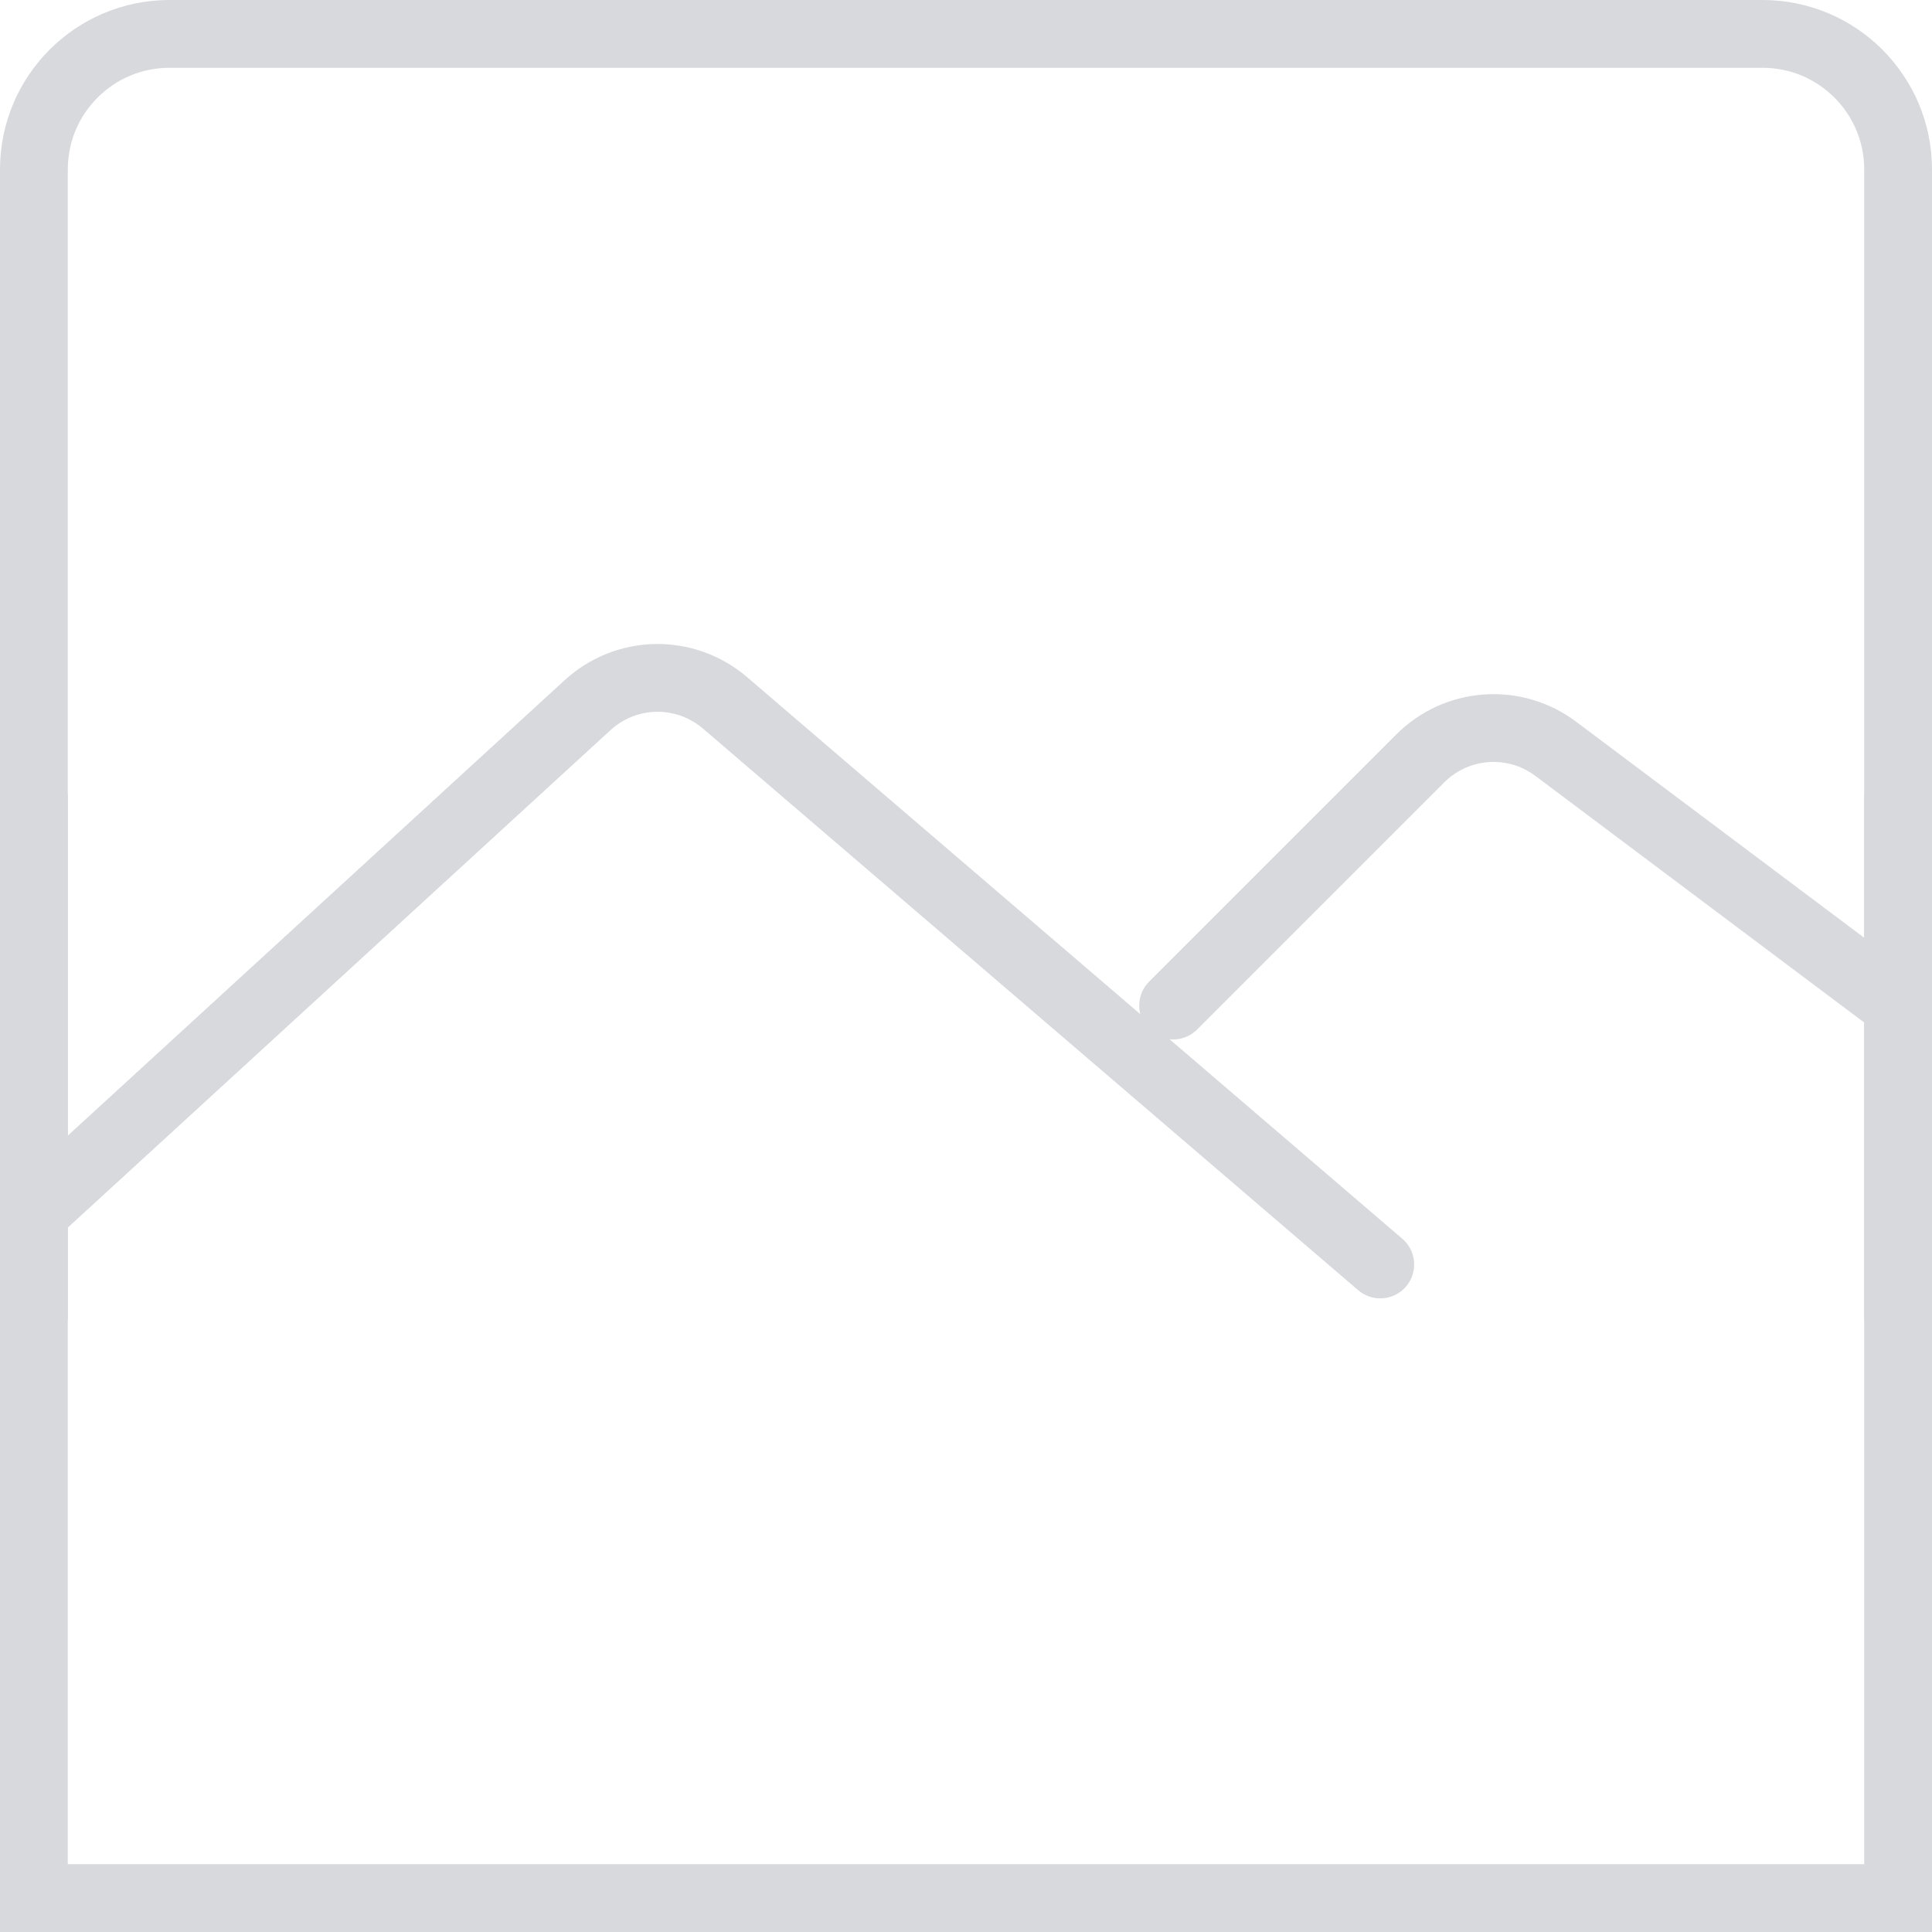
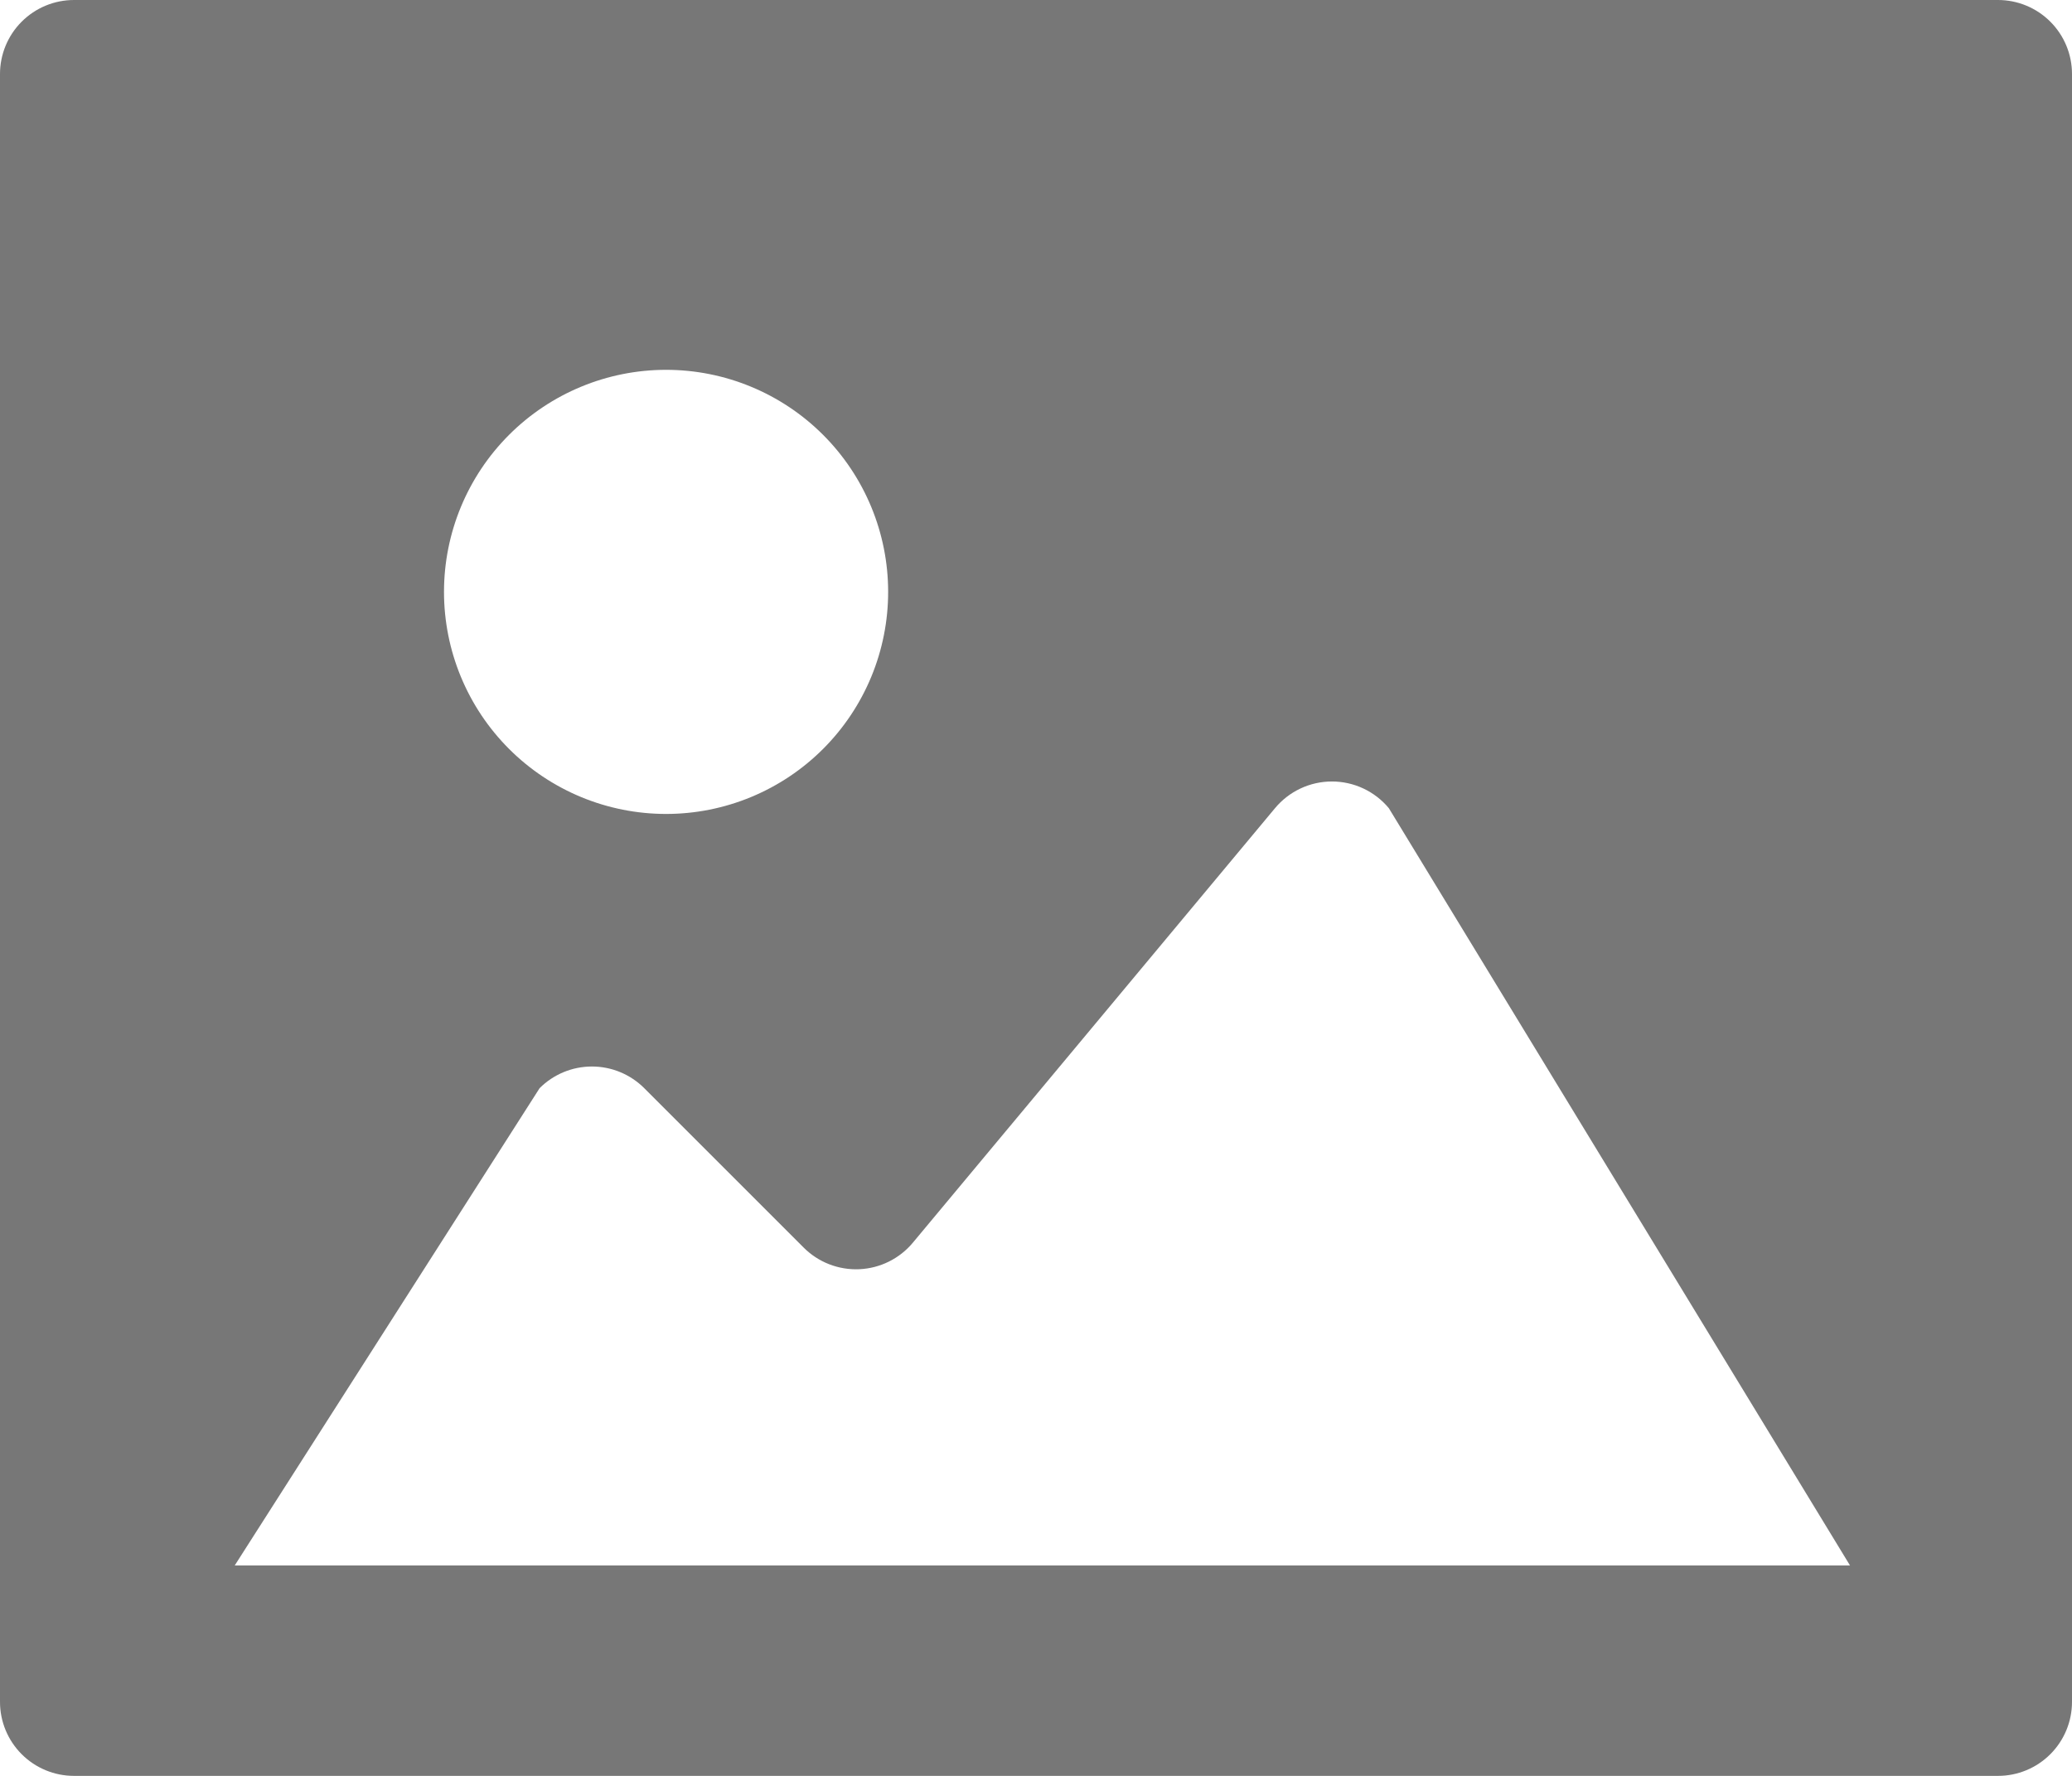
- <svg xmlns="http://www.w3.org/2000/svg" width="57" height="57" viewBox="0 0 57 57" fill="none">
-   <path d="M1 35.778L17.337 20.803C17.887 20.298 18.604 20.013 19.35 20C20.097 19.988 20.823 20.25 21.39 20.736L40.722 37.306M34.611 29.667L41.903 22.375C42.423 21.855 43.114 21.539 43.848 21.487C44.582 21.435 45.31 21.649 45.898 22.091L56 29.667M1 23.556V38.834M56 23.556V38.834" stroke="#D7D9DD" stroke-width="2" stroke-linecap="round" stroke-linejoin="round" />
-   <path d="M5 1H52C54.209 1 56 2.791 56 5V56H1V5C1 2.791 2.791 1 5 1Z" stroke="#D7D9DD" stroke-width="2" />
+ <svg xmlns="http://www.w3.org/2000/svg" width="896" height="768" viewBox="0 0 896 768" fill="none">
+   <path d="M32 768C23.513 768 15.374 764.629 9.373 758.627C3.371 752.626 0 744.487 0 736V32C0 23.513 3.371 15.374 9.373 9.373C15.374 3.371 23.513 0 32 0H864C872.487 0 880.626 3.371 886.627 9.373C892.629 15.374 896 23.513 896 32V736C896 744.487 892.629 752.626 886.627 758.627C880.626 764.629 872.487 768 864 768H32ZM347.52 539.52L278.592 470.592C272.591 464.593 264.453 461.223 255.968 461.223C247.483 461.223 239.345 464.593 233.344 470.592L101.5 677H450.5H800L600.576 349.504C597.573 345.892 593.812 342.985 589.559 340.989C585.306 338.994 580.666 337.96 575.968 337.96C571.27 337.96 566.63 338.994 562.377 340.989C558.124 342.985 554.363 345.892 551.36 349.504L394.752 537.408C391.903 540.825 388.373 543.611 384.387 545.587C380.401 547.564 376.047 548.687 371.602 548.886C367.157 549.085 362.72 548.354 358.574 546.742C354.427 545.129 350.662 542.669 347.52 539.52ZM192 256C192.004 268.611 194.492 281.098 199.322 292.747C204.152 304.397 211.229 314.981 220.15 323.896C229.07 332.81 239.659 339.88 251.312 344.702C262.964 349.524 275.453 352.004 288.064 352C300.675 351.996 313.162 349.508 324.811 344.678C336.461 339.848 347.045 332.771 355.96 323.85C364.874 314.93 371.944 304.341 376.766 292.688C381.588 281.036 384.068 268.547 384.064 255.936C384.056 230.467 373.93 206.044 355.914 188.04C337.899 170.037 313.469 159.928 288 159.936C262.531 159.944 238.108 170.07 220.104 188.086C202.101 206.101 191.992 230.531 192 256Z" fill="#777777" />
</svg>
